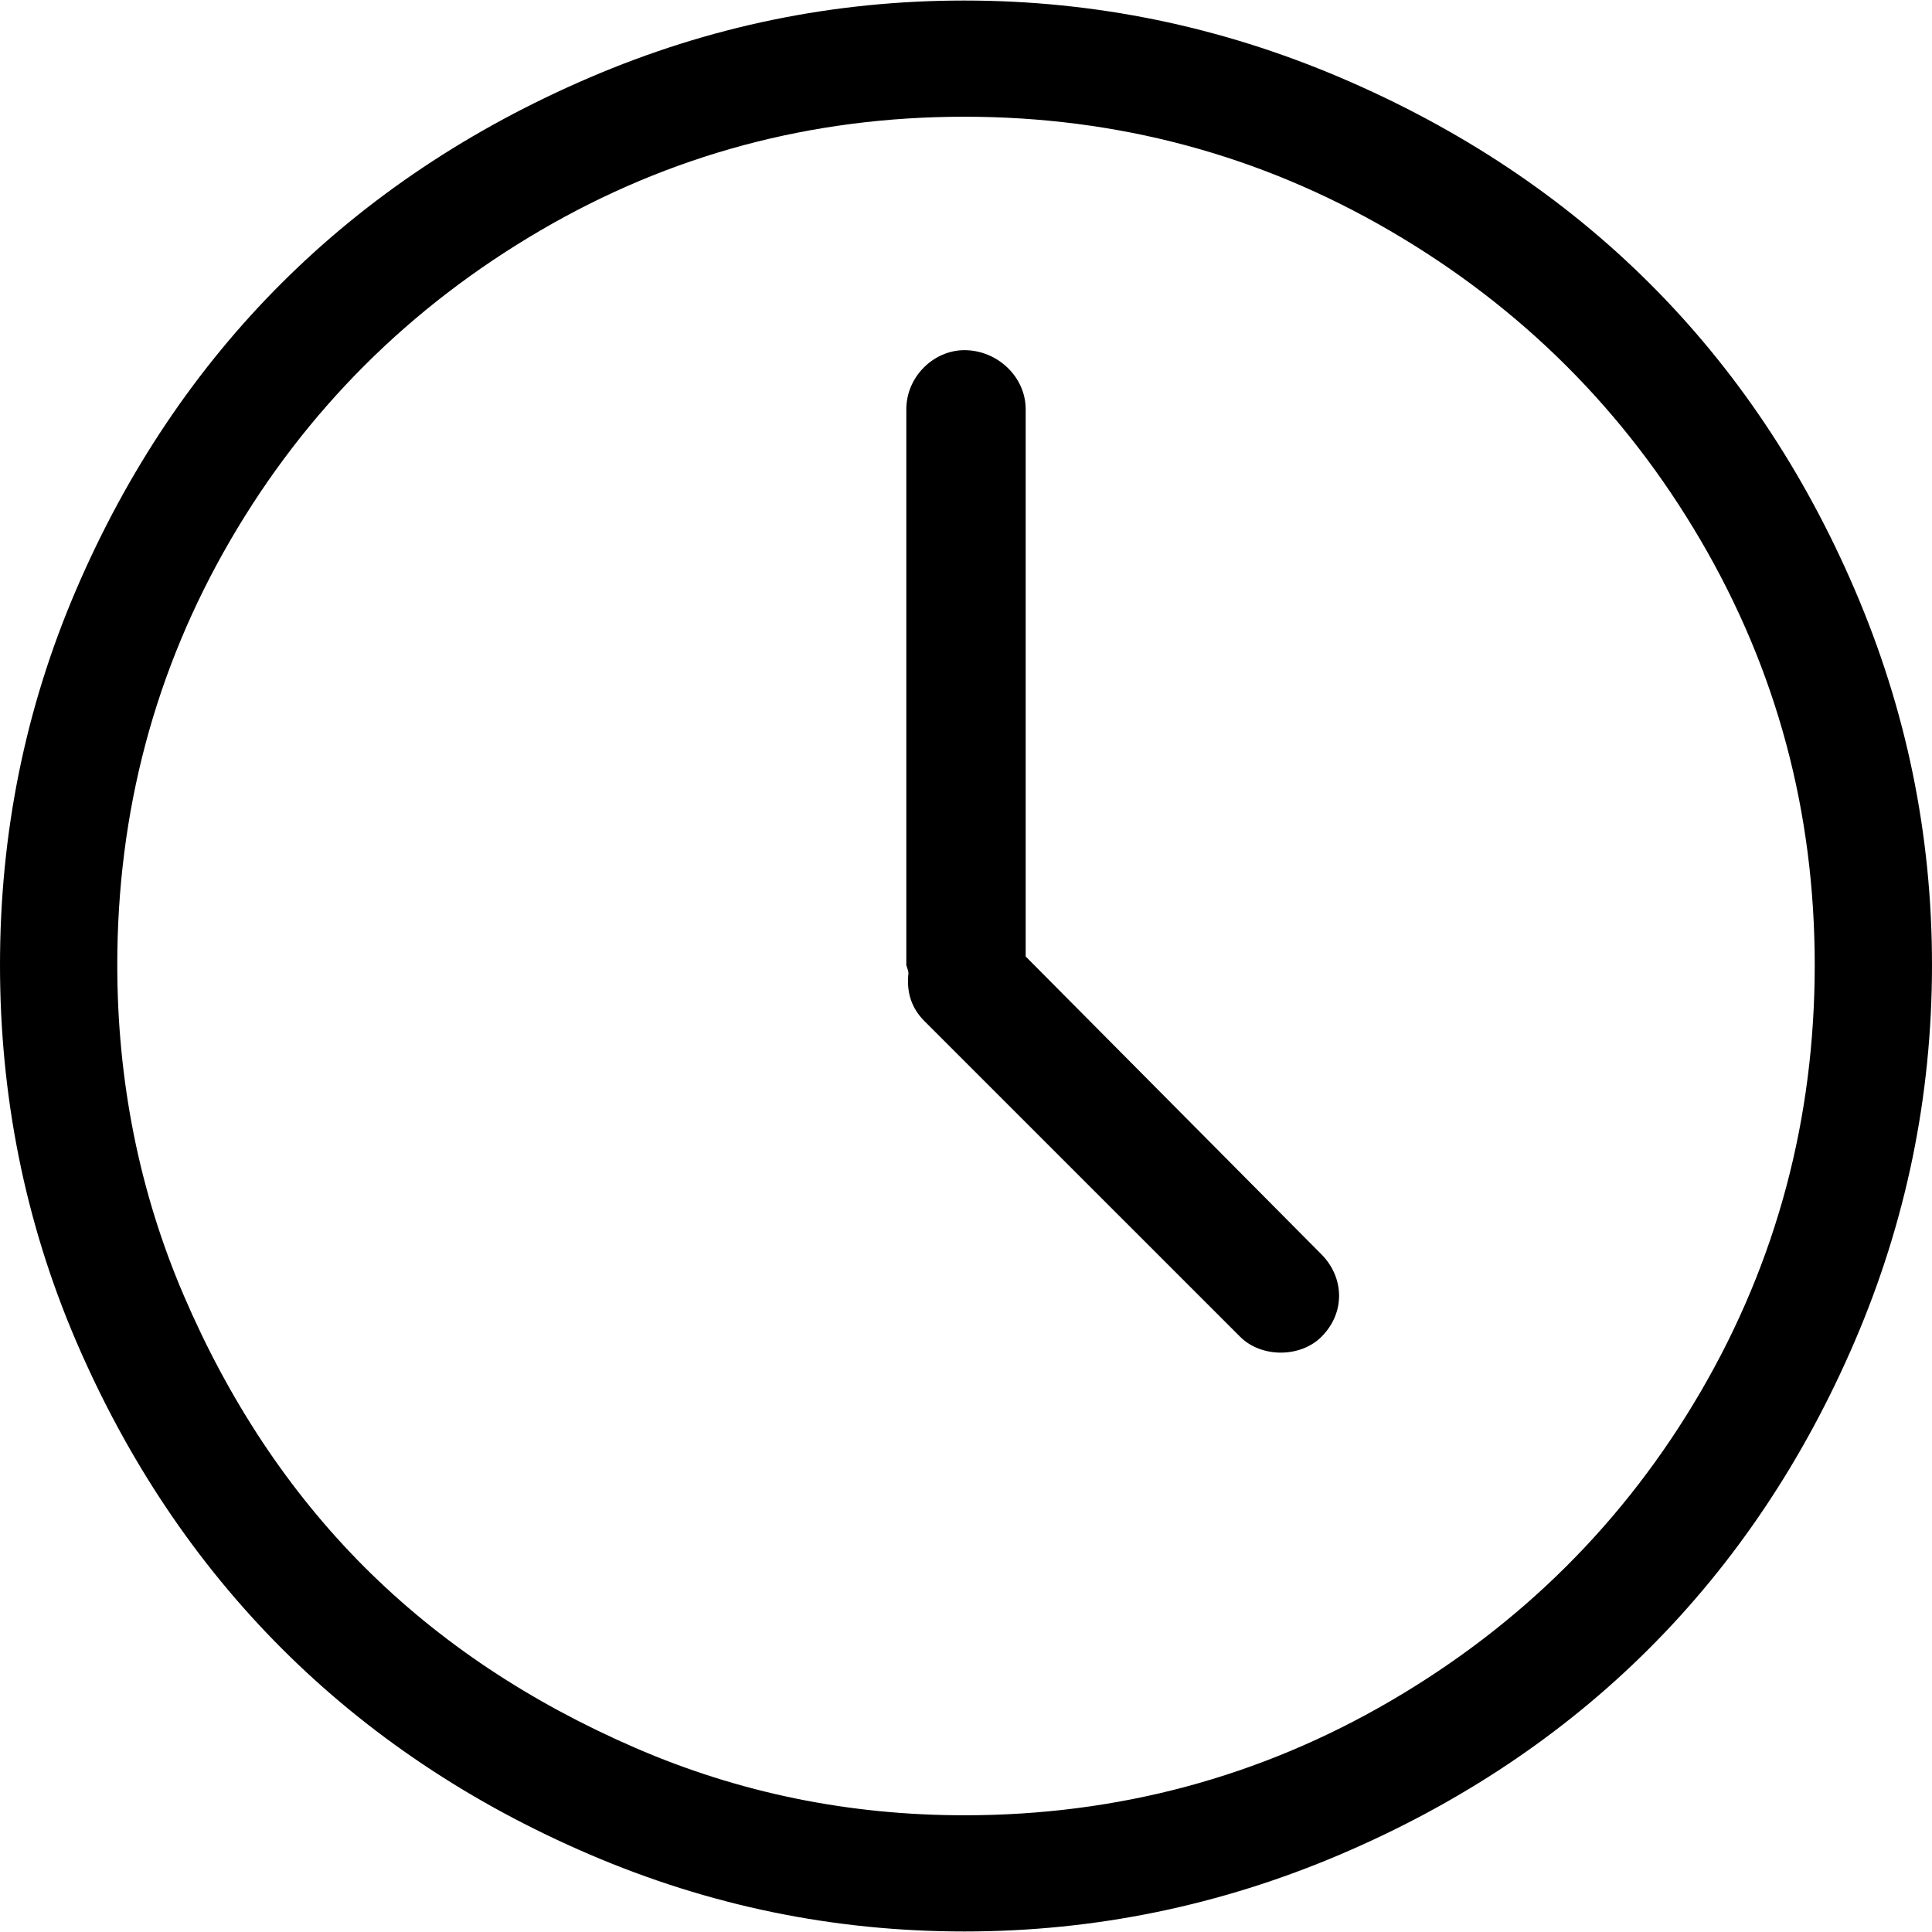
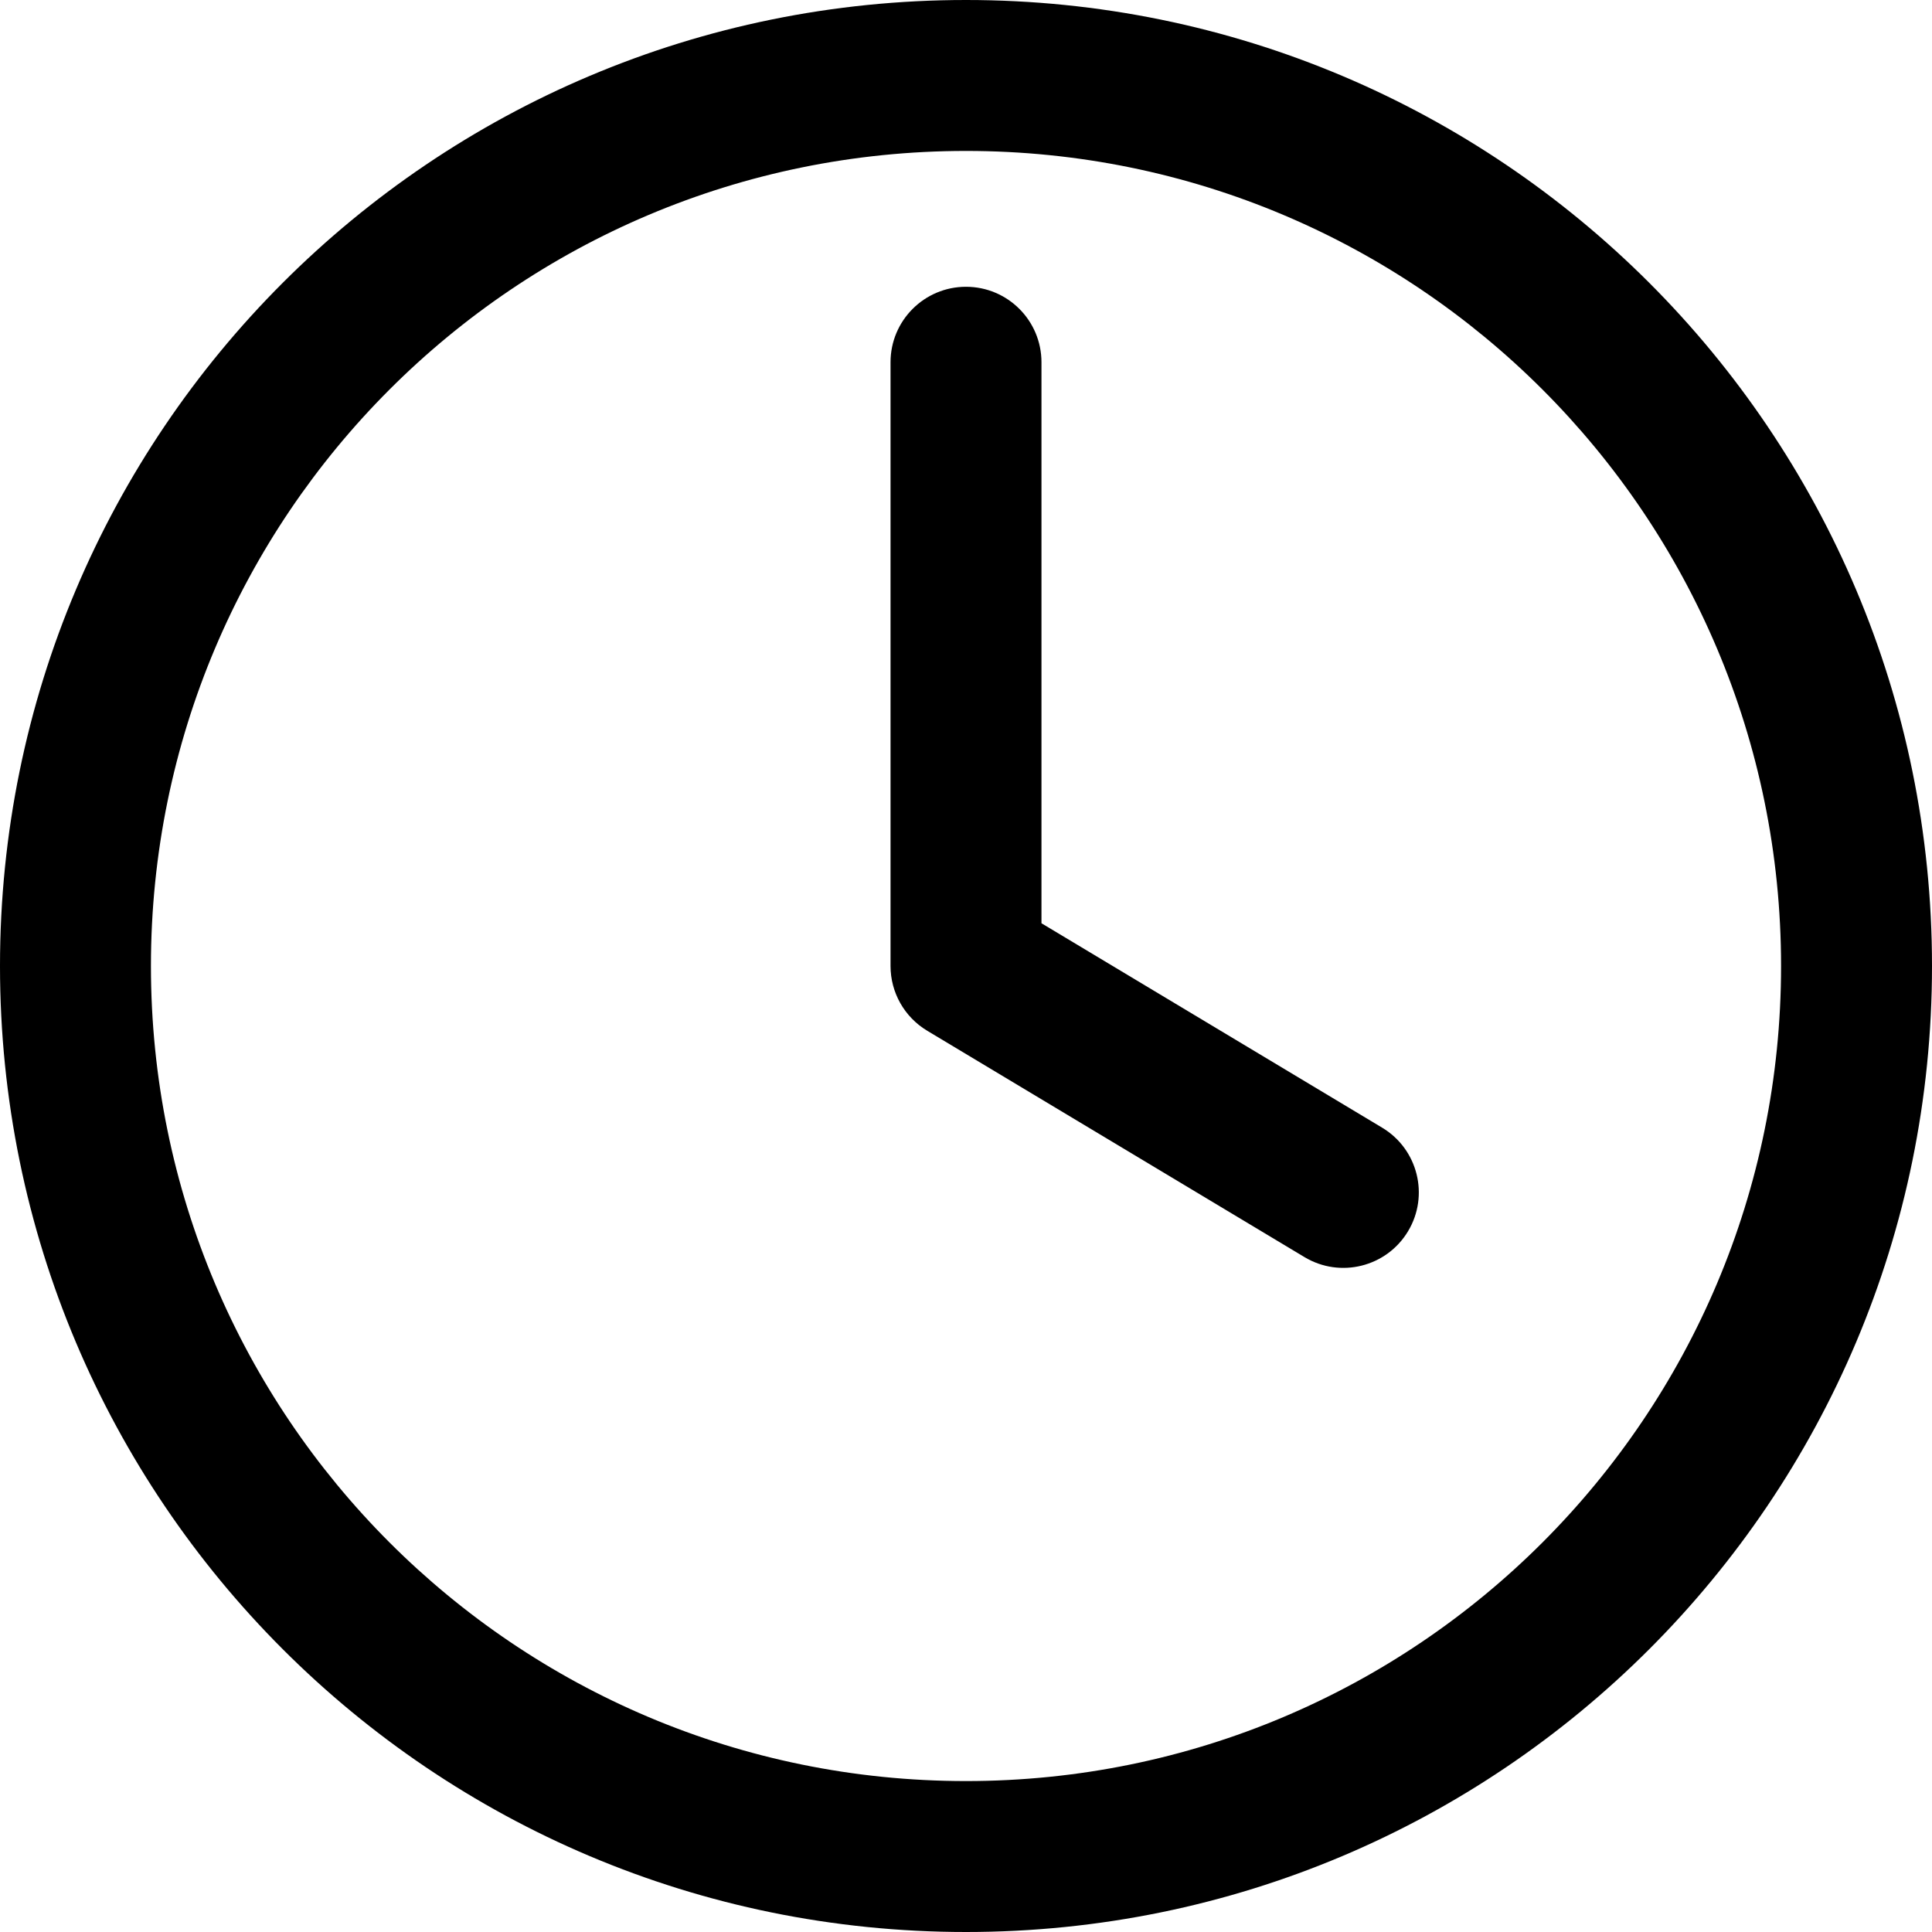
- <svg xmlns="http://www.w3.org/2000/svg" version="1.1" id="Capa_1" x="0px" y="0px" width="612px" height="612px" viewBox="0 0 612 612" style="enable-background:new 0 0 612 612;" xml:space="preserve">
+ <svg xmlns="http://www.w3.org/2000/svg" version="1.1" id="Capa_1" x="0px" y="0px" viewBox="0 0 512 512" style="enable-background:new 0 0 512 512;" xml:space="preserve">
  <g>
    <g>
-       <path d="M587.572,186.881c-32.266-75.225-87.096-129.934-162.949-162.285C386.711,8.427,346.992,0.168,305.497,0.168    c-41.488,0-80.914,8.181-118.784,24.428C111.488,56.861,56.415,111.535,24.092,186.881C7.895,224.629,0,264.176,0,305.664    c0,41.496,7.895,81.371,24.092,119.127c32.323,75.346,87.403,130.348,162.621,162.621c37.877,16.247,77.295,24.42,118.784,24.42    c41.489,0,81.214-8.259,119.12-24.42c75.853-32.352,130.683-87.403,162.956-162.621C603.819,386.914,612,347.16,612,305.664    C612,264.176,603.826,224.757,587.572,186.881z M538.724,440.853c-24.021,41.195-56.929,73.876-98.375,98.039    c-41.195,24.021-86.332,36.135-134.845,36.135c-36.47,0-71.27-7.024-104.4-21.415c-33.129-14.384-61.733-33.294-85.661-57.215    c-23.928-23.928-42.973-52.811-57.214-85.997c-14.199-33.065-21.08-68.258-21.08-104.735c0-48.52,11.921-93.428,35.807-134.509    c23.971-41.231,56.886-73.947,98.039-98.04c41.146-24.092,85.99-36.142,134.502-36.142c48.52,0,93.649,12.121,134.845,36.142    c41.446,24.164,74.283,56.879,98.375,98.039c24.092,41.153,36.135,85.99,36.135,134.509    C574.852,354.185,562.888,399.399,538.724,440.853z" />
-       <path d="M324.906,302.988V129.659c0-10.372-9.037-18.738-19.41-18.738c-9.701,0-18.403,8.366-18.403,18.738v176.005    c0,0.336,0.671,1.678,0.671,2.678c-0.671,6.024,1.007,11.043,5.019,15.062l100.053,100.046c6.695,6.695,19.073,6.695,25.763,0    c7.694-7.695,7.188-18.86,0-26.099L324.906,302.988z" />
+       <path d="M256,0C114.497,0,0,114.507,0,256c0,141.503,114.508,256,256,256c141.503,0,256-114.507,256-256    C512,114.497,397.492,0,256,0z M256,472c-119.393,0-216-96.615-216-216c0-119.393,96.616-216,216-216    c119.393,0,216,96.615,216,216C472,375.393,375.384,472,256,472z" />
+     </g>
+   </g>
+   <g>
+     <g>
+       <path d="M366.29,298.85L276,244.676V96c0-11.046-8.954-20-20-20s-20,8.954-20,20v160c0,7.025,3.686,13.535,9.71,17.15l100,60    c9.471,5.683,21.758,2.611,27.439-6.86C378.833,316.818,375.762,304.533,366.29,298.85z" />
    </g>
  </g>
  <g>
</g>
  <g>
</g>
  <g>
</g>
  <g>
</g>
  <g>
</g>
  <g>
</g>
  <g>
</g>
  <g>
</g>
  <g>
</g>
  <g>
</g>
  <g>
</g>
  <g>
</g>
  <g>
</g>
  <g>
</g>
  <g>
</g>
</svg>
